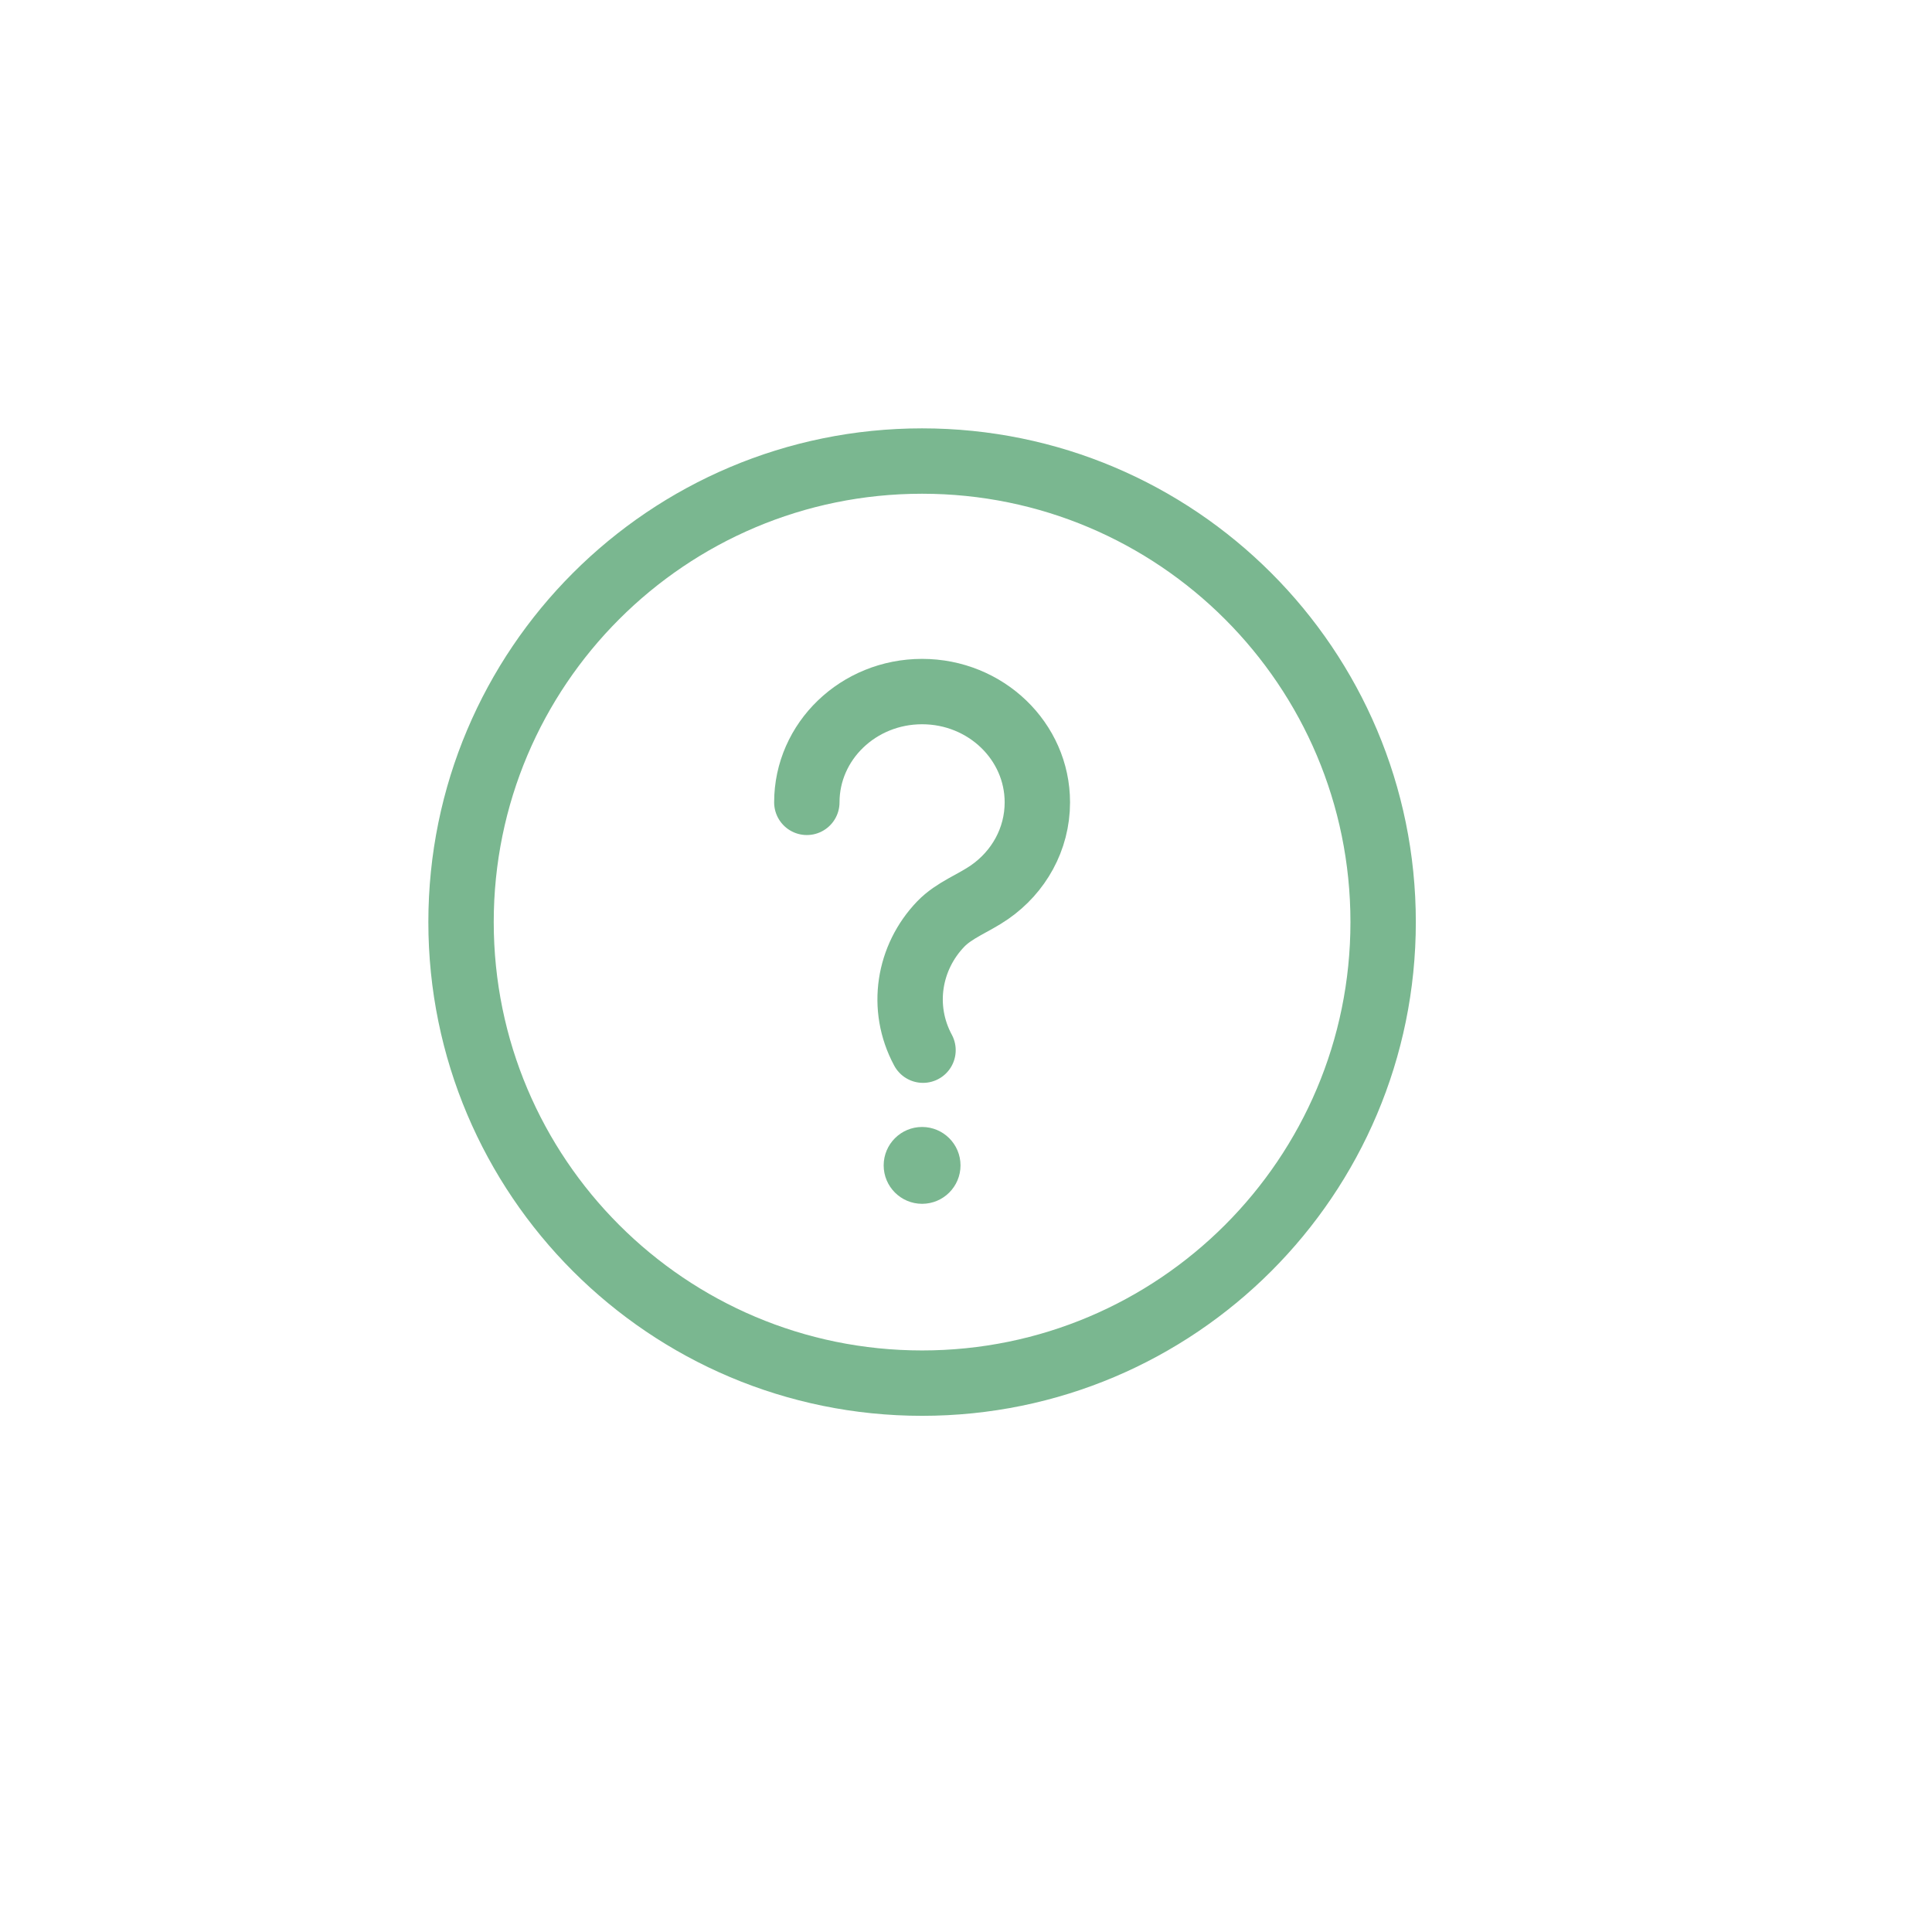
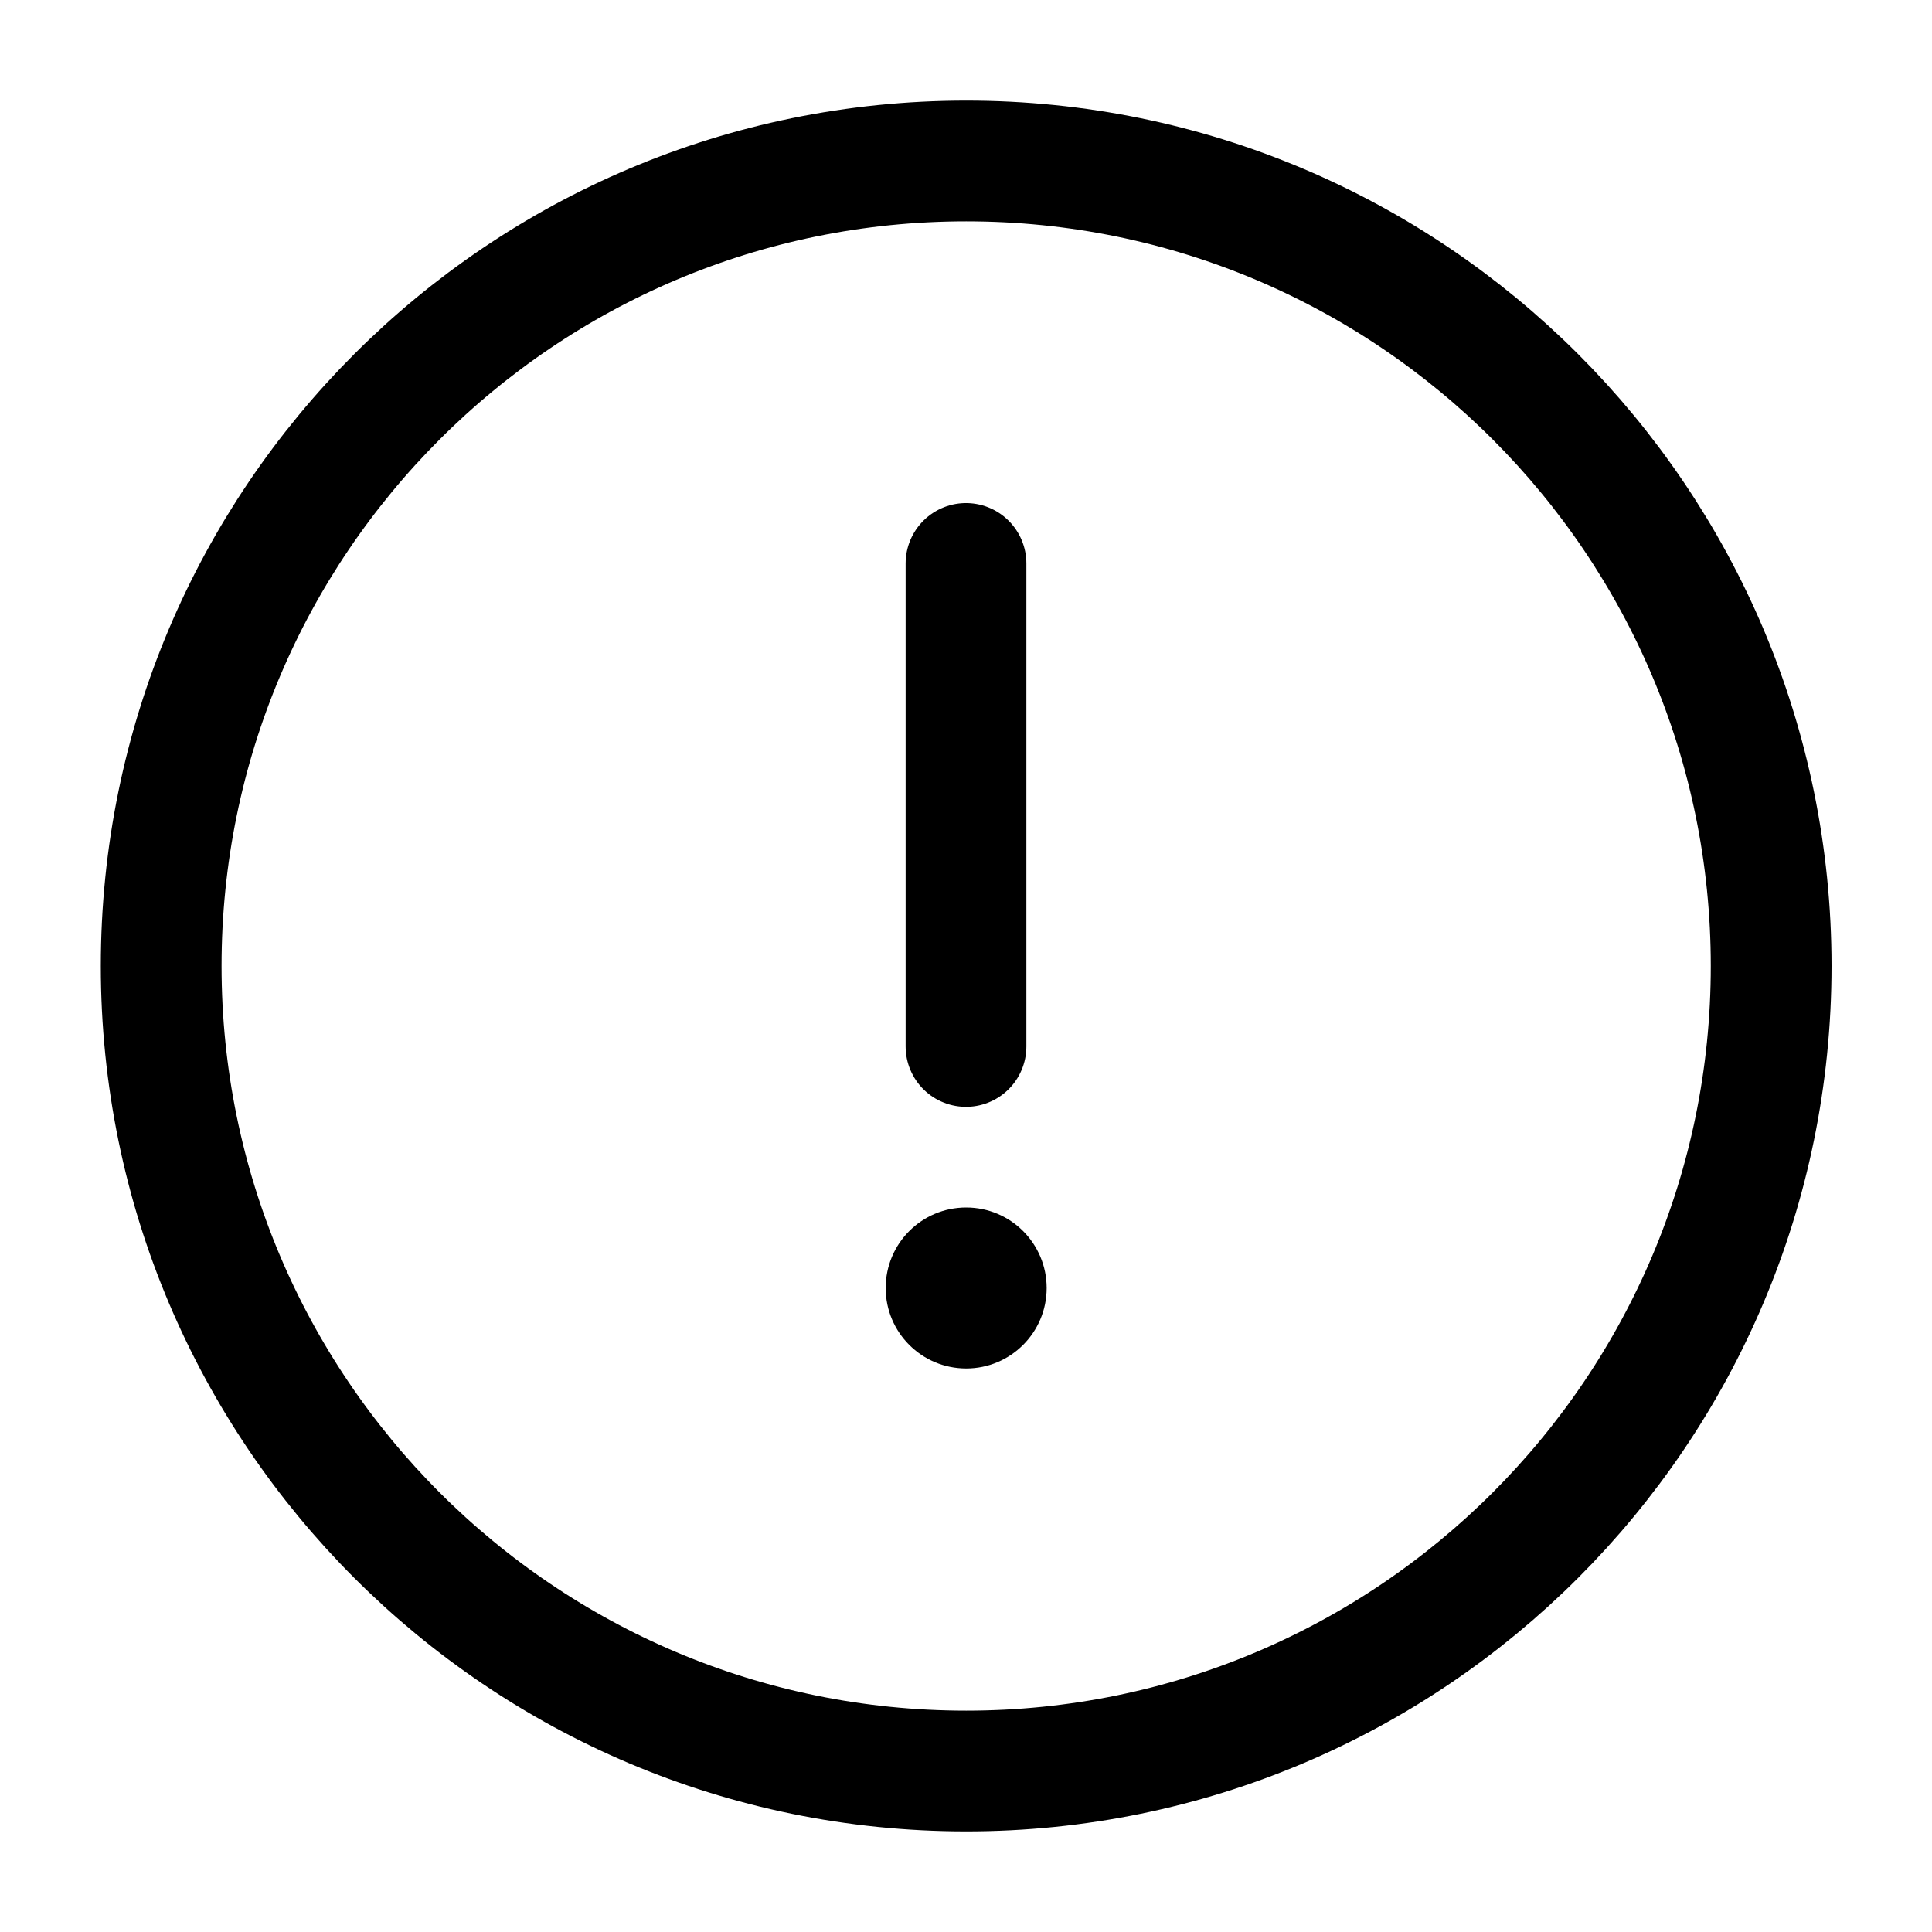
- <svg xmlns="http://www.w3.org/2000/svg" width="44" height="44" viewBox="0 0 44 44" fill="none">
-   <path d="M21.875 26.541C21.875 27.024 21.483 27.416 21 27.416C20.517 27.416 20.125 27.024 20.125 26.541C20.125 26.058 20.517 25.666 21 25.666C21.483 25.666 21.875 26.058 21.875 26.541Z" fill="#7AB790" />
-   <path d="M18.375 18.273C18.375 16.88 19.55 15.75 21 15.75C22.45 15.75 23.625 16.88 23.625 18.273C23.625 19.115 23.197 19.86 22.538 20.318C22.172 20.573 21.734 20.724 21.425 21.044C20.696 21.802 20.499 22.947 21.021 23.917M31.5 21C31.5 26.799 26.799 31.5 21 31.5C15.201 31.5 10.5 26.799 10.5 21C10.5 15.201 15.201 10.5 21 10.5C26.799 10.5 31.5 15.201 31.5 21Z" stroke="#7AB790" stroke-width="1.489" stroke-linecap="round" stroke-linejoin="round" />
+ <svg xmlns="http://www.w3.org/2000/svg" width="28" height="28" viewBox="0 0 28 28" fill="none">
+   <path d="M14.003 25.667C20.446 25.667 25.669 20.443 25.669 14C25.669 7.557 20.446 2.333 14.003 2.333C7.559 2.333 2.336 7.557 2.336 14C2.336 20.443 7.559 25.667 14.003 25.667Z" stroke="currentColor" stroke-width="1.75" />
+   <path d="M14 8.166V15.166" stroke="currentColor" stroke-width="1.75" stroke-linecap="round" />
+   <path d="M14.003 19.833C14.647 19.833 15.169 19.311 15.169 18.667C15.169 18.022 14.647 17.5 14.003 17.5C13.358 17.5 12.836 18.022 12.836 18.667C12.836 19.311 13.358 19.833 14.003 19.833Z" fill="currentColor" />
</svg>
